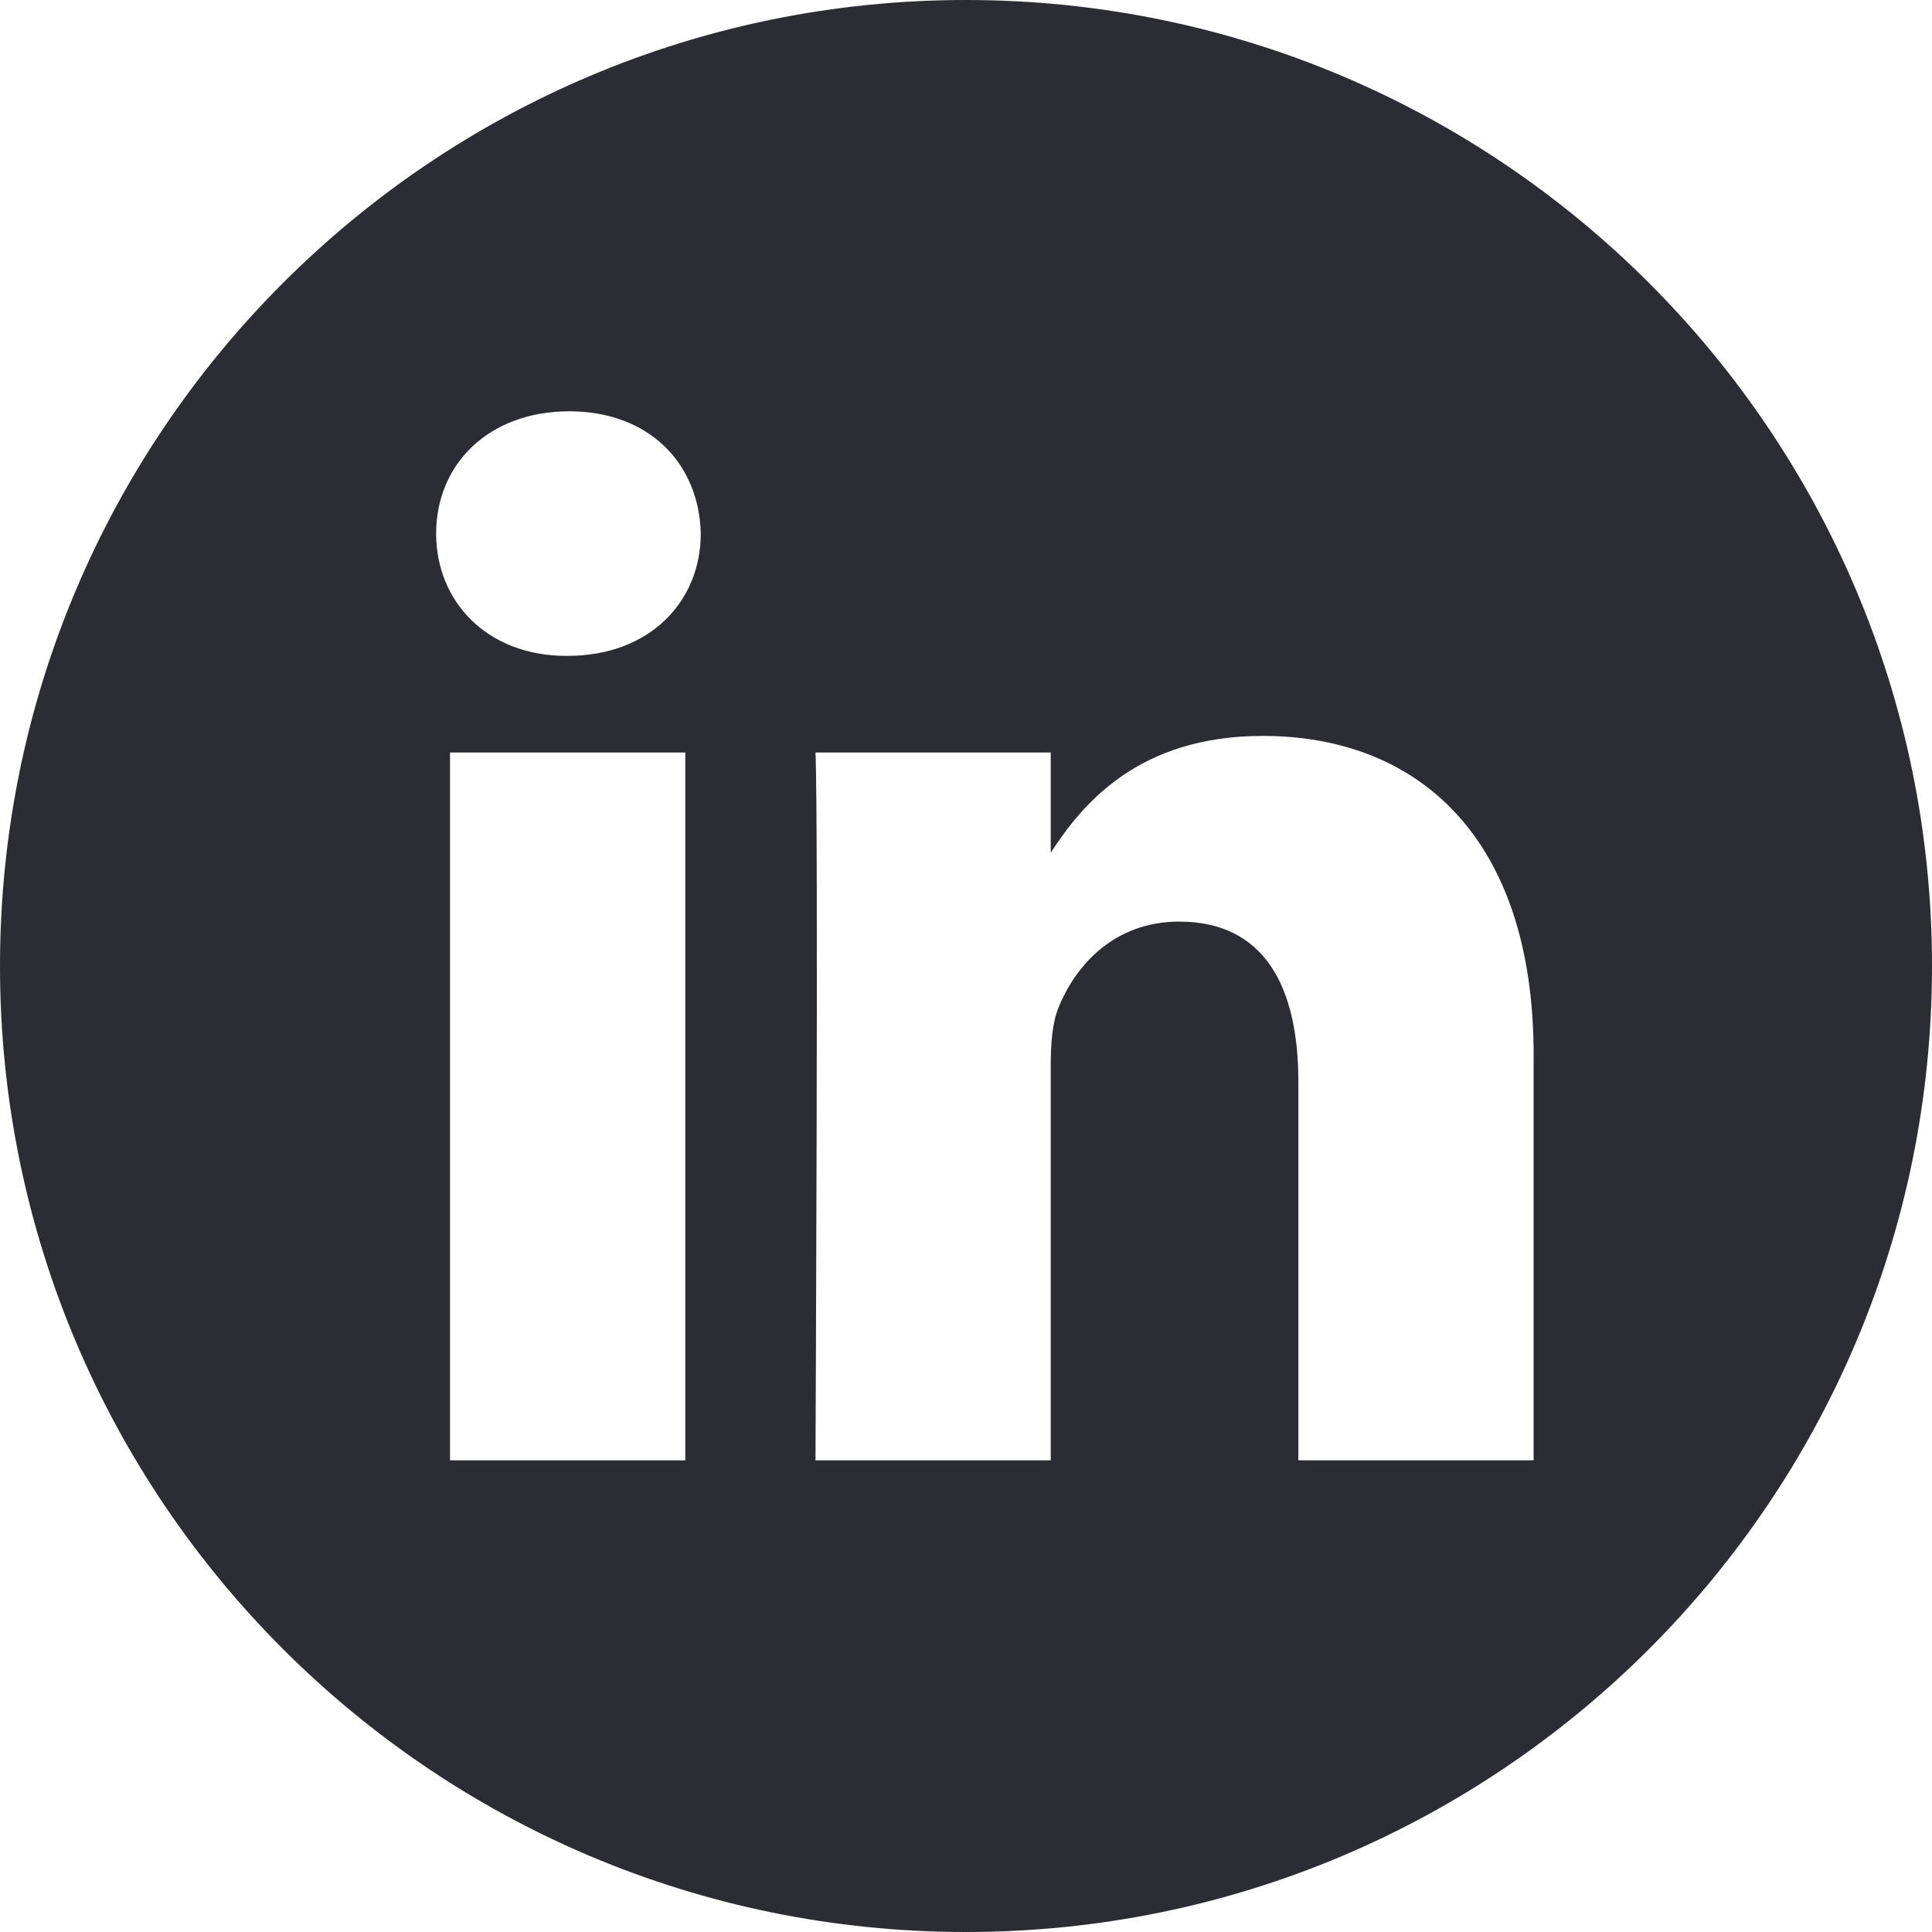
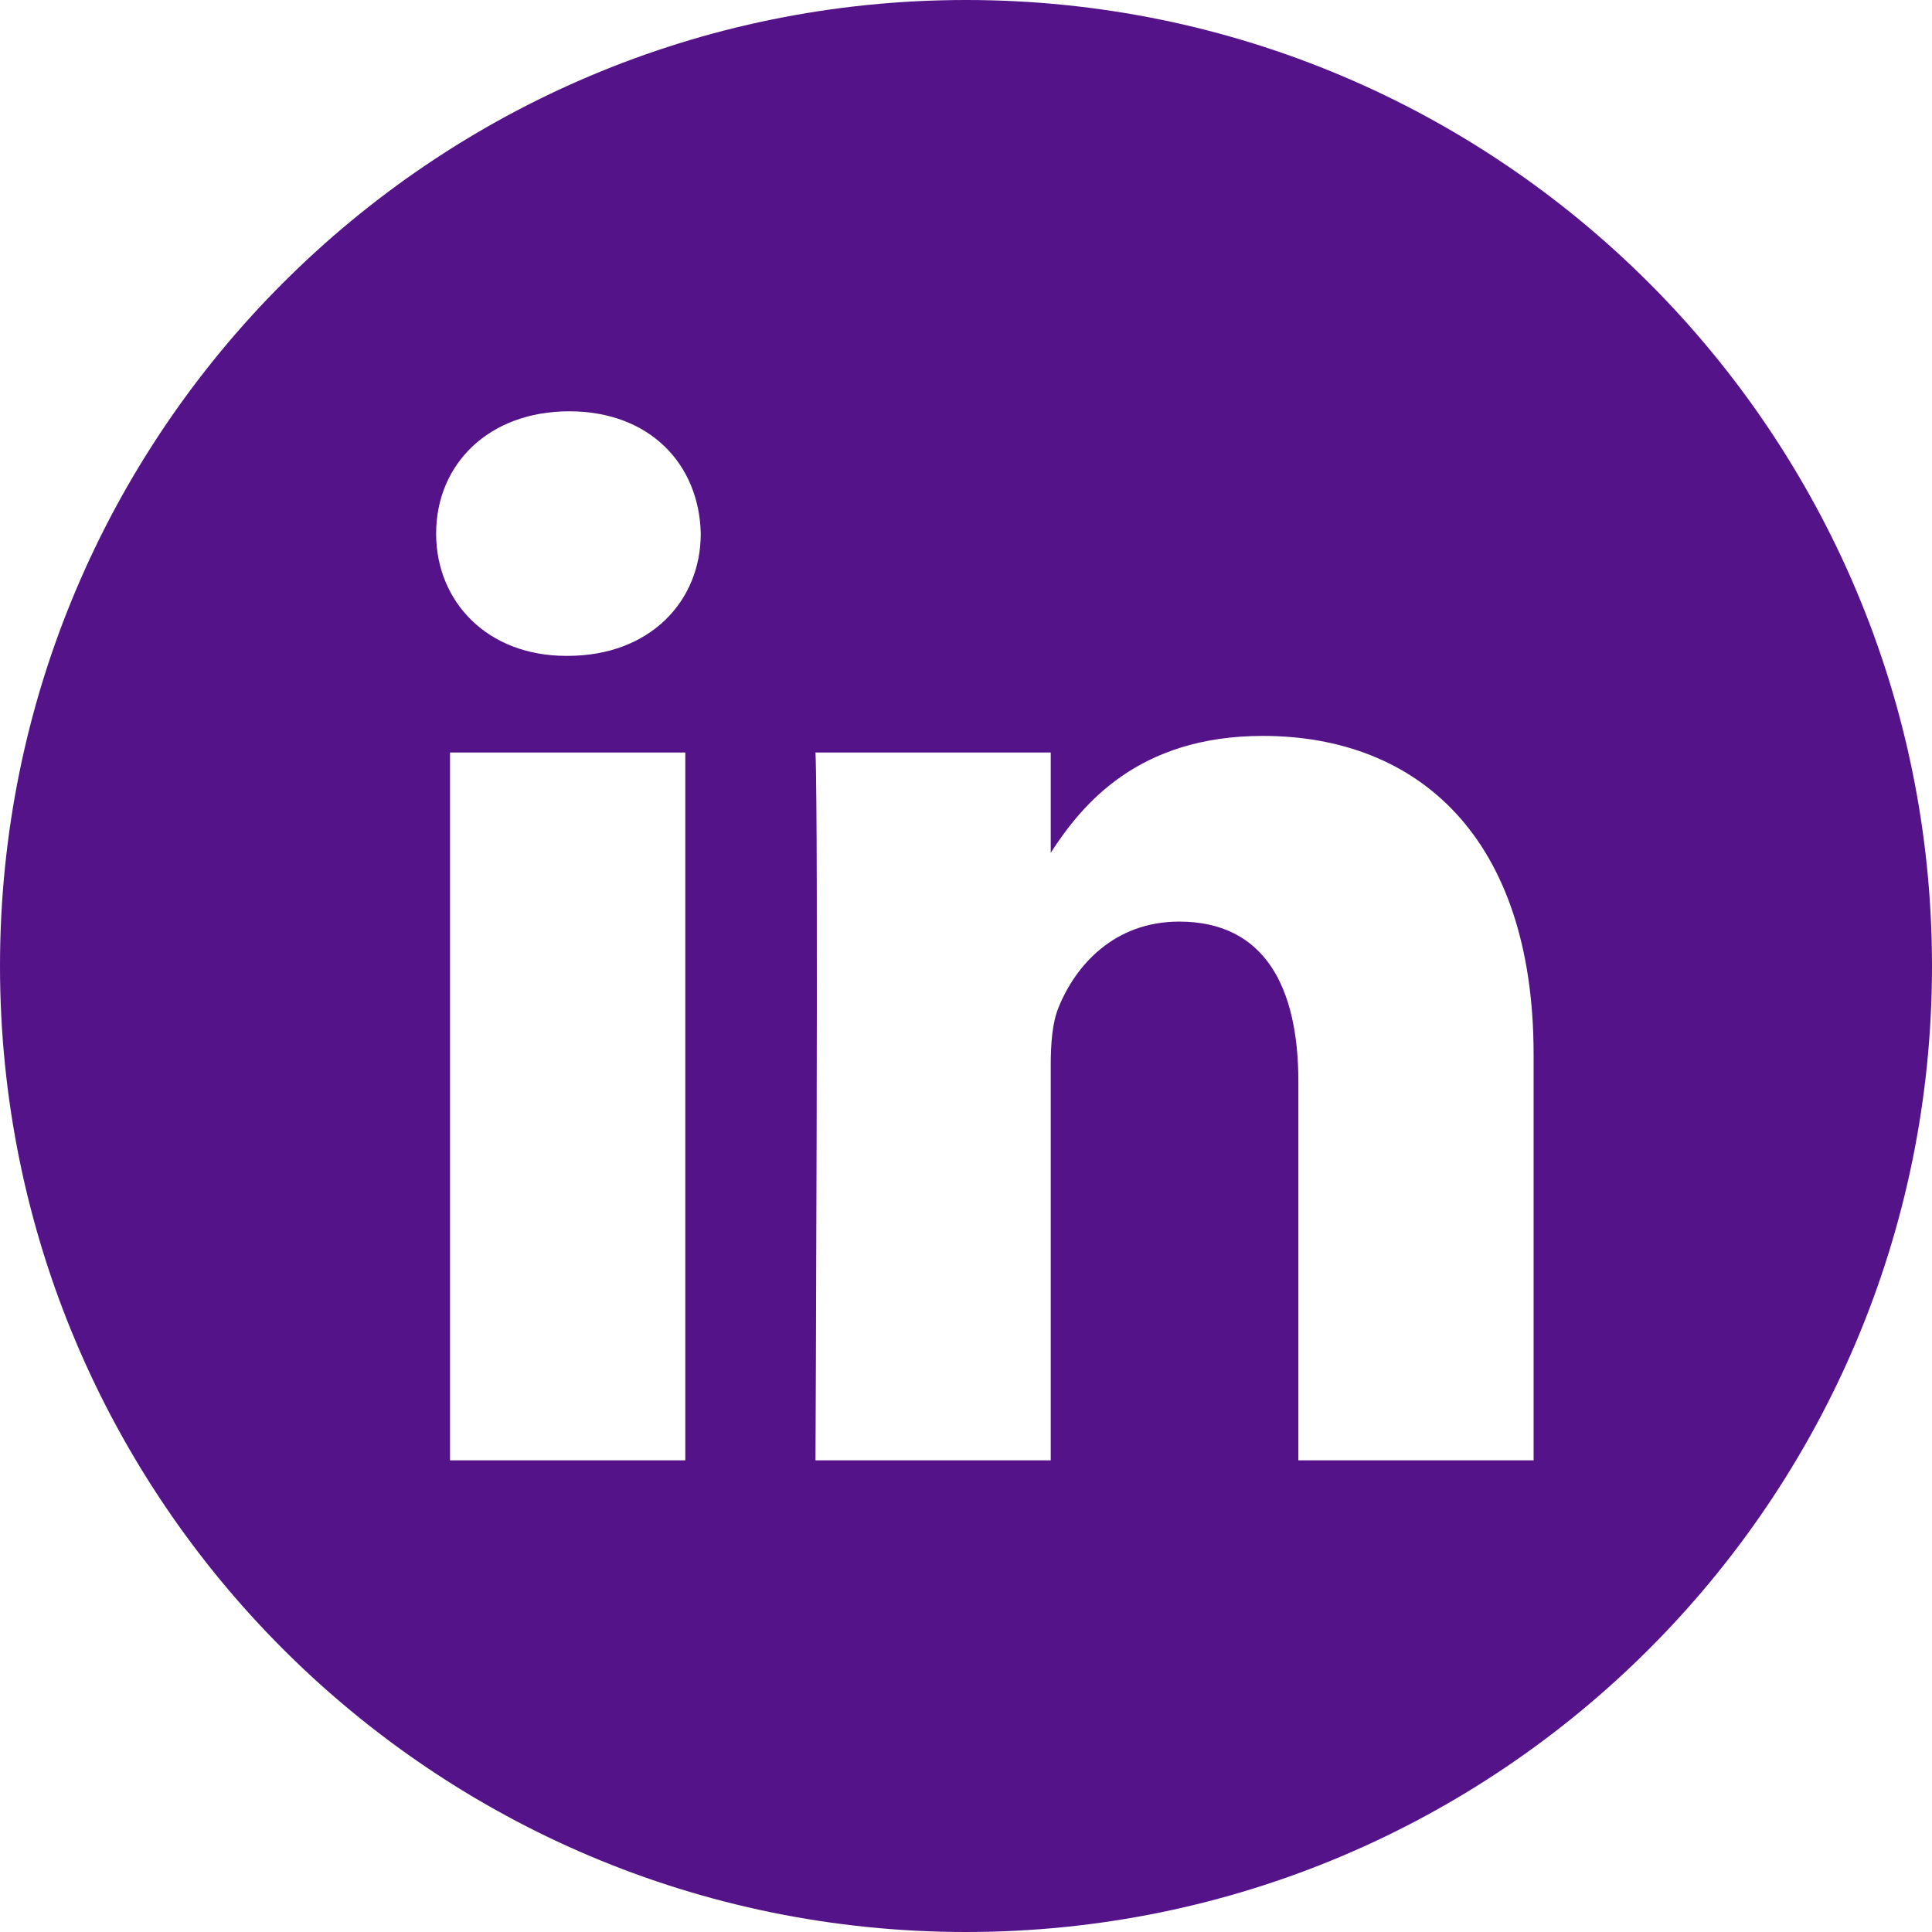
- <svg xmlns="http://www.w3.org/2000/svg" height="512pt" fill="#2C2C34" viewBox="0 0 512 512" width="512pt">
+ <svg xmlns="http://www.w3.org/2000/svg" height="512pt" fill="#541388" viewBox="0 0 512 512" width="512pt">
  <path d="m256 0c-141.363 0-256 114.637-256 256s114.637 256 256 256 256-114.637 256-256-114.637-256-256-256zm-74.391 387h-62.348v-187.574h62.348zm-31.172-213.188h-.406c-20.922 0-34.453-14.402-34.453-32.402 0-18.406 13.945-32.41 35.273-32.41 21.328 0 34.453 14.004 34.859 32.41 0 18-13.531 32.402-35.273 32.402zm255.984 213.188h-62.34v-100.348c0-25.219-9.027-42.418-31.586-42.418-17.223 0-27.48 11.602-31.988 22.801-1.648 4.008-2.051 9.609-2.051 15.215v104.75h-62.344s.816-169.977 0-187.574h62.344v26.559c8.285-12.781 23.109-30.961 56.188-30.961 41.02 0 71.777 26.809 71.777 84.422zm0 0" />
</svg>
